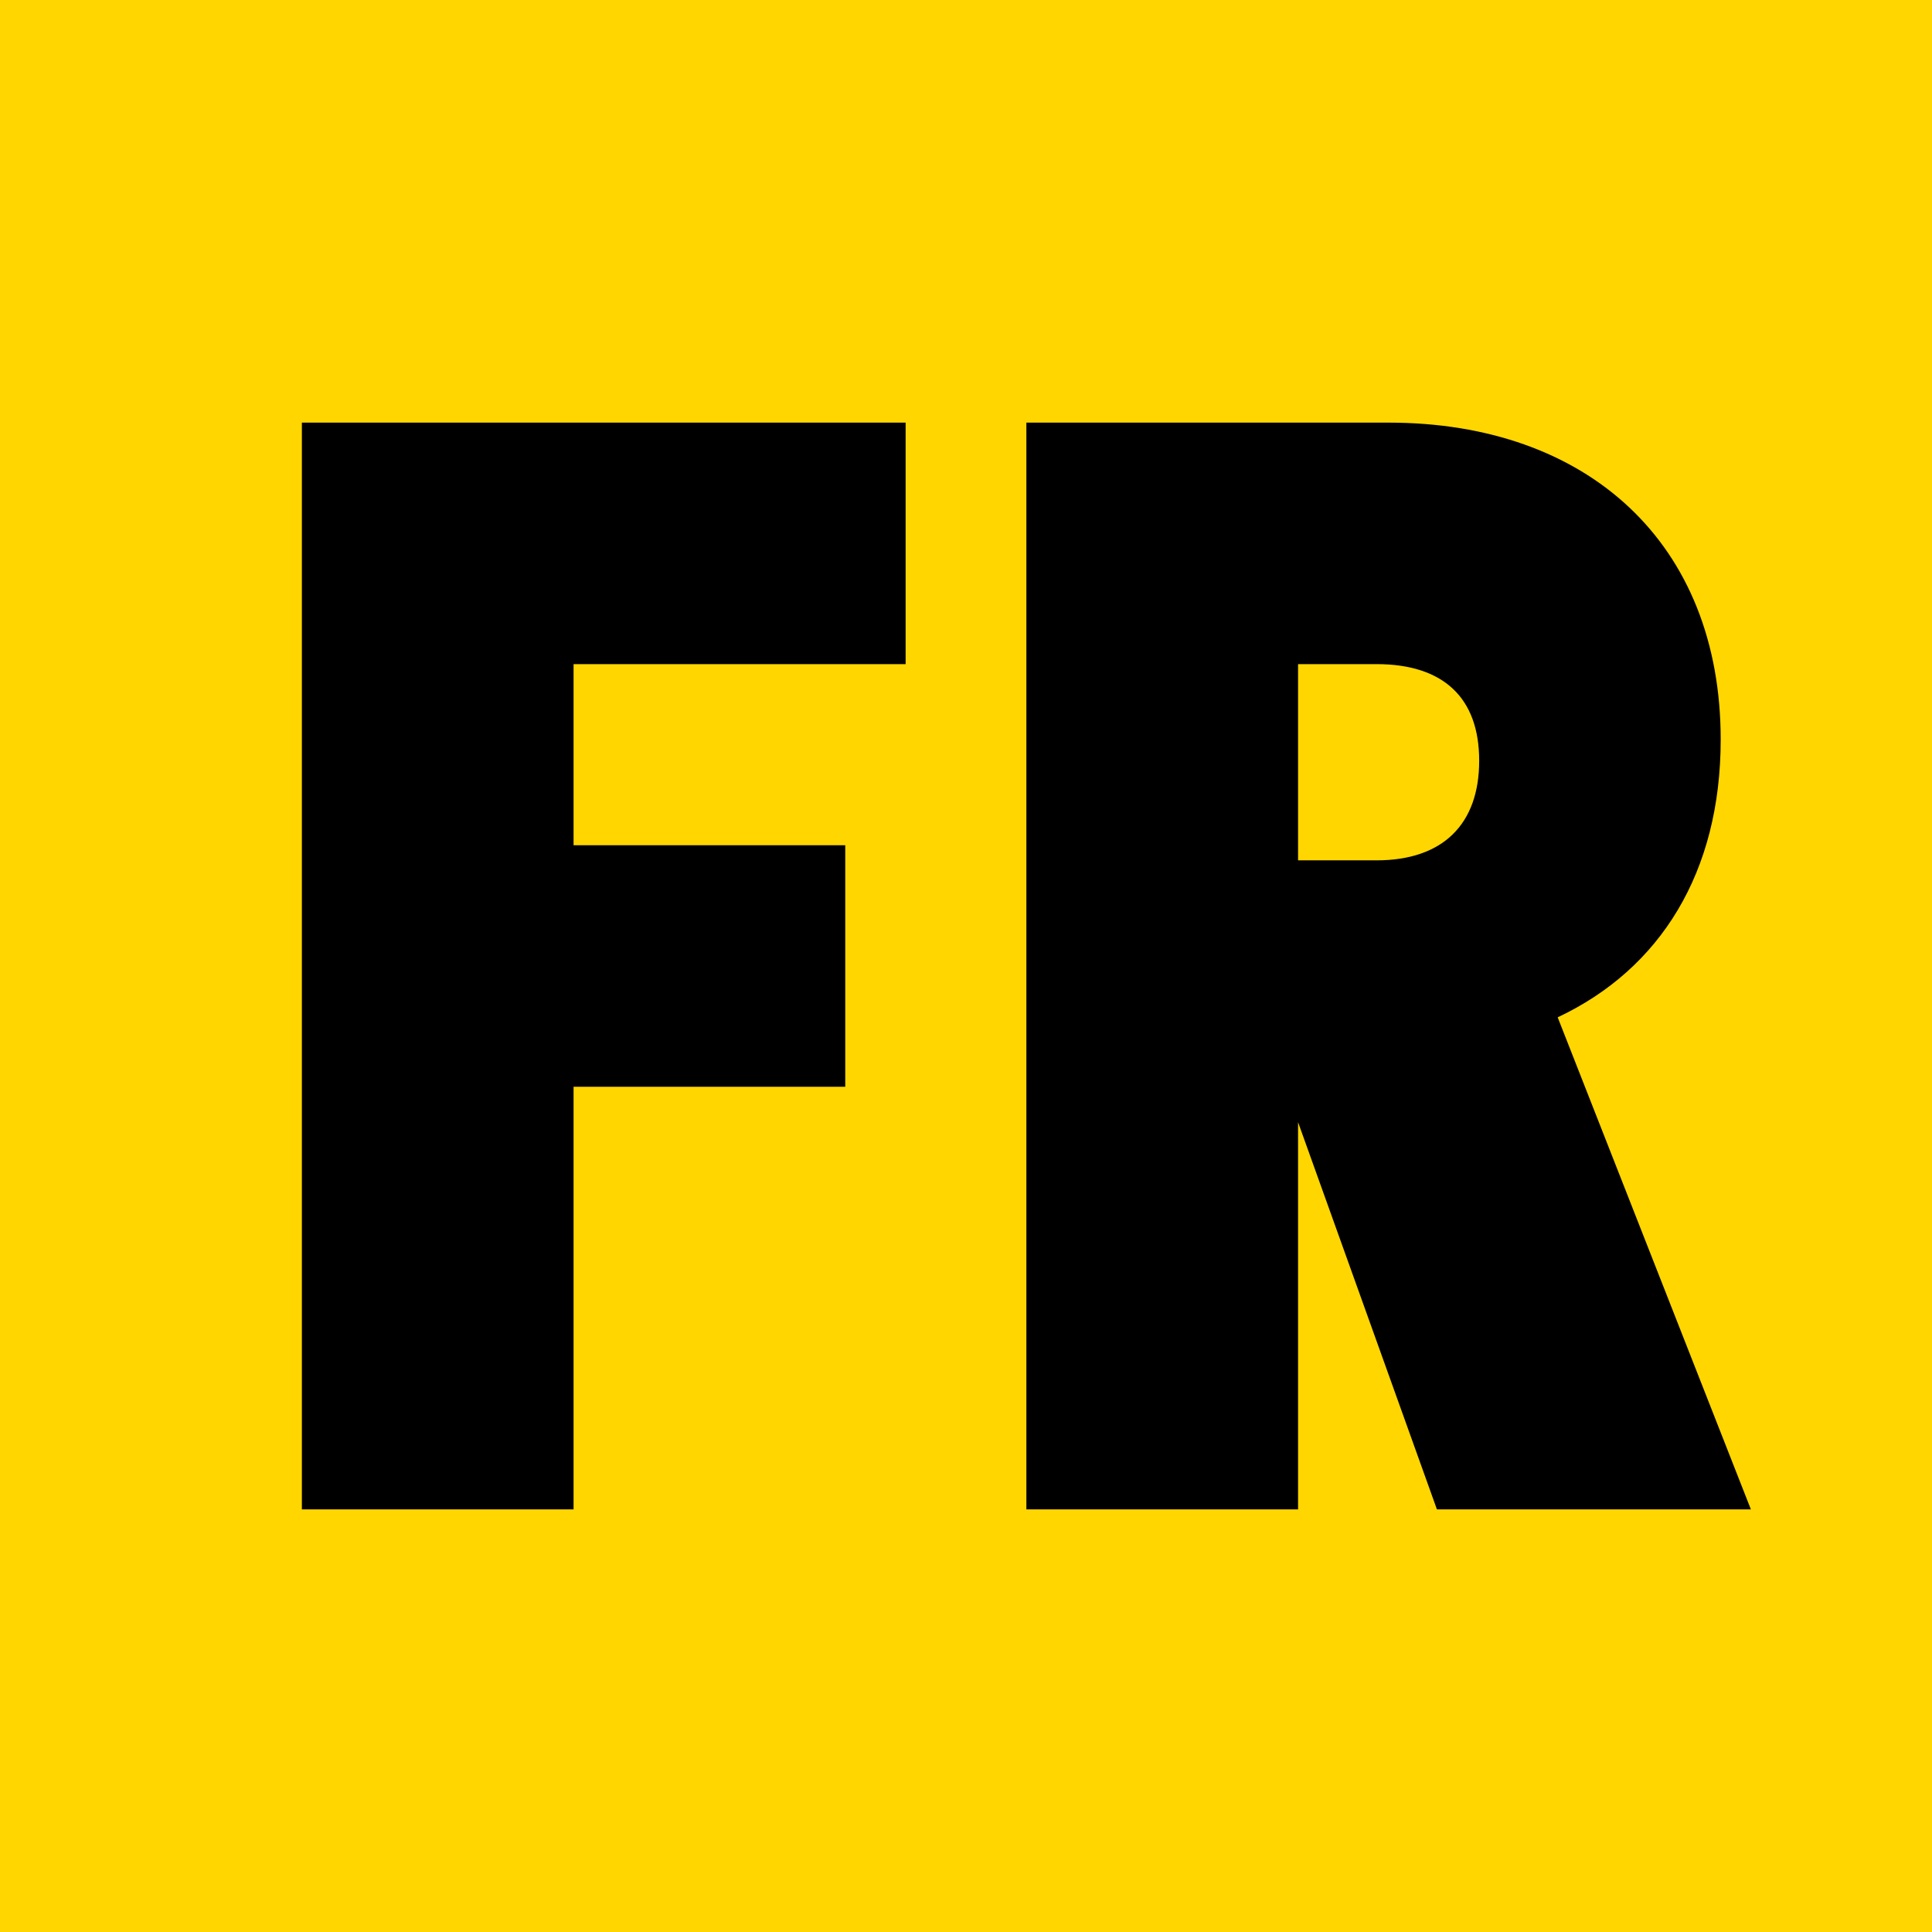
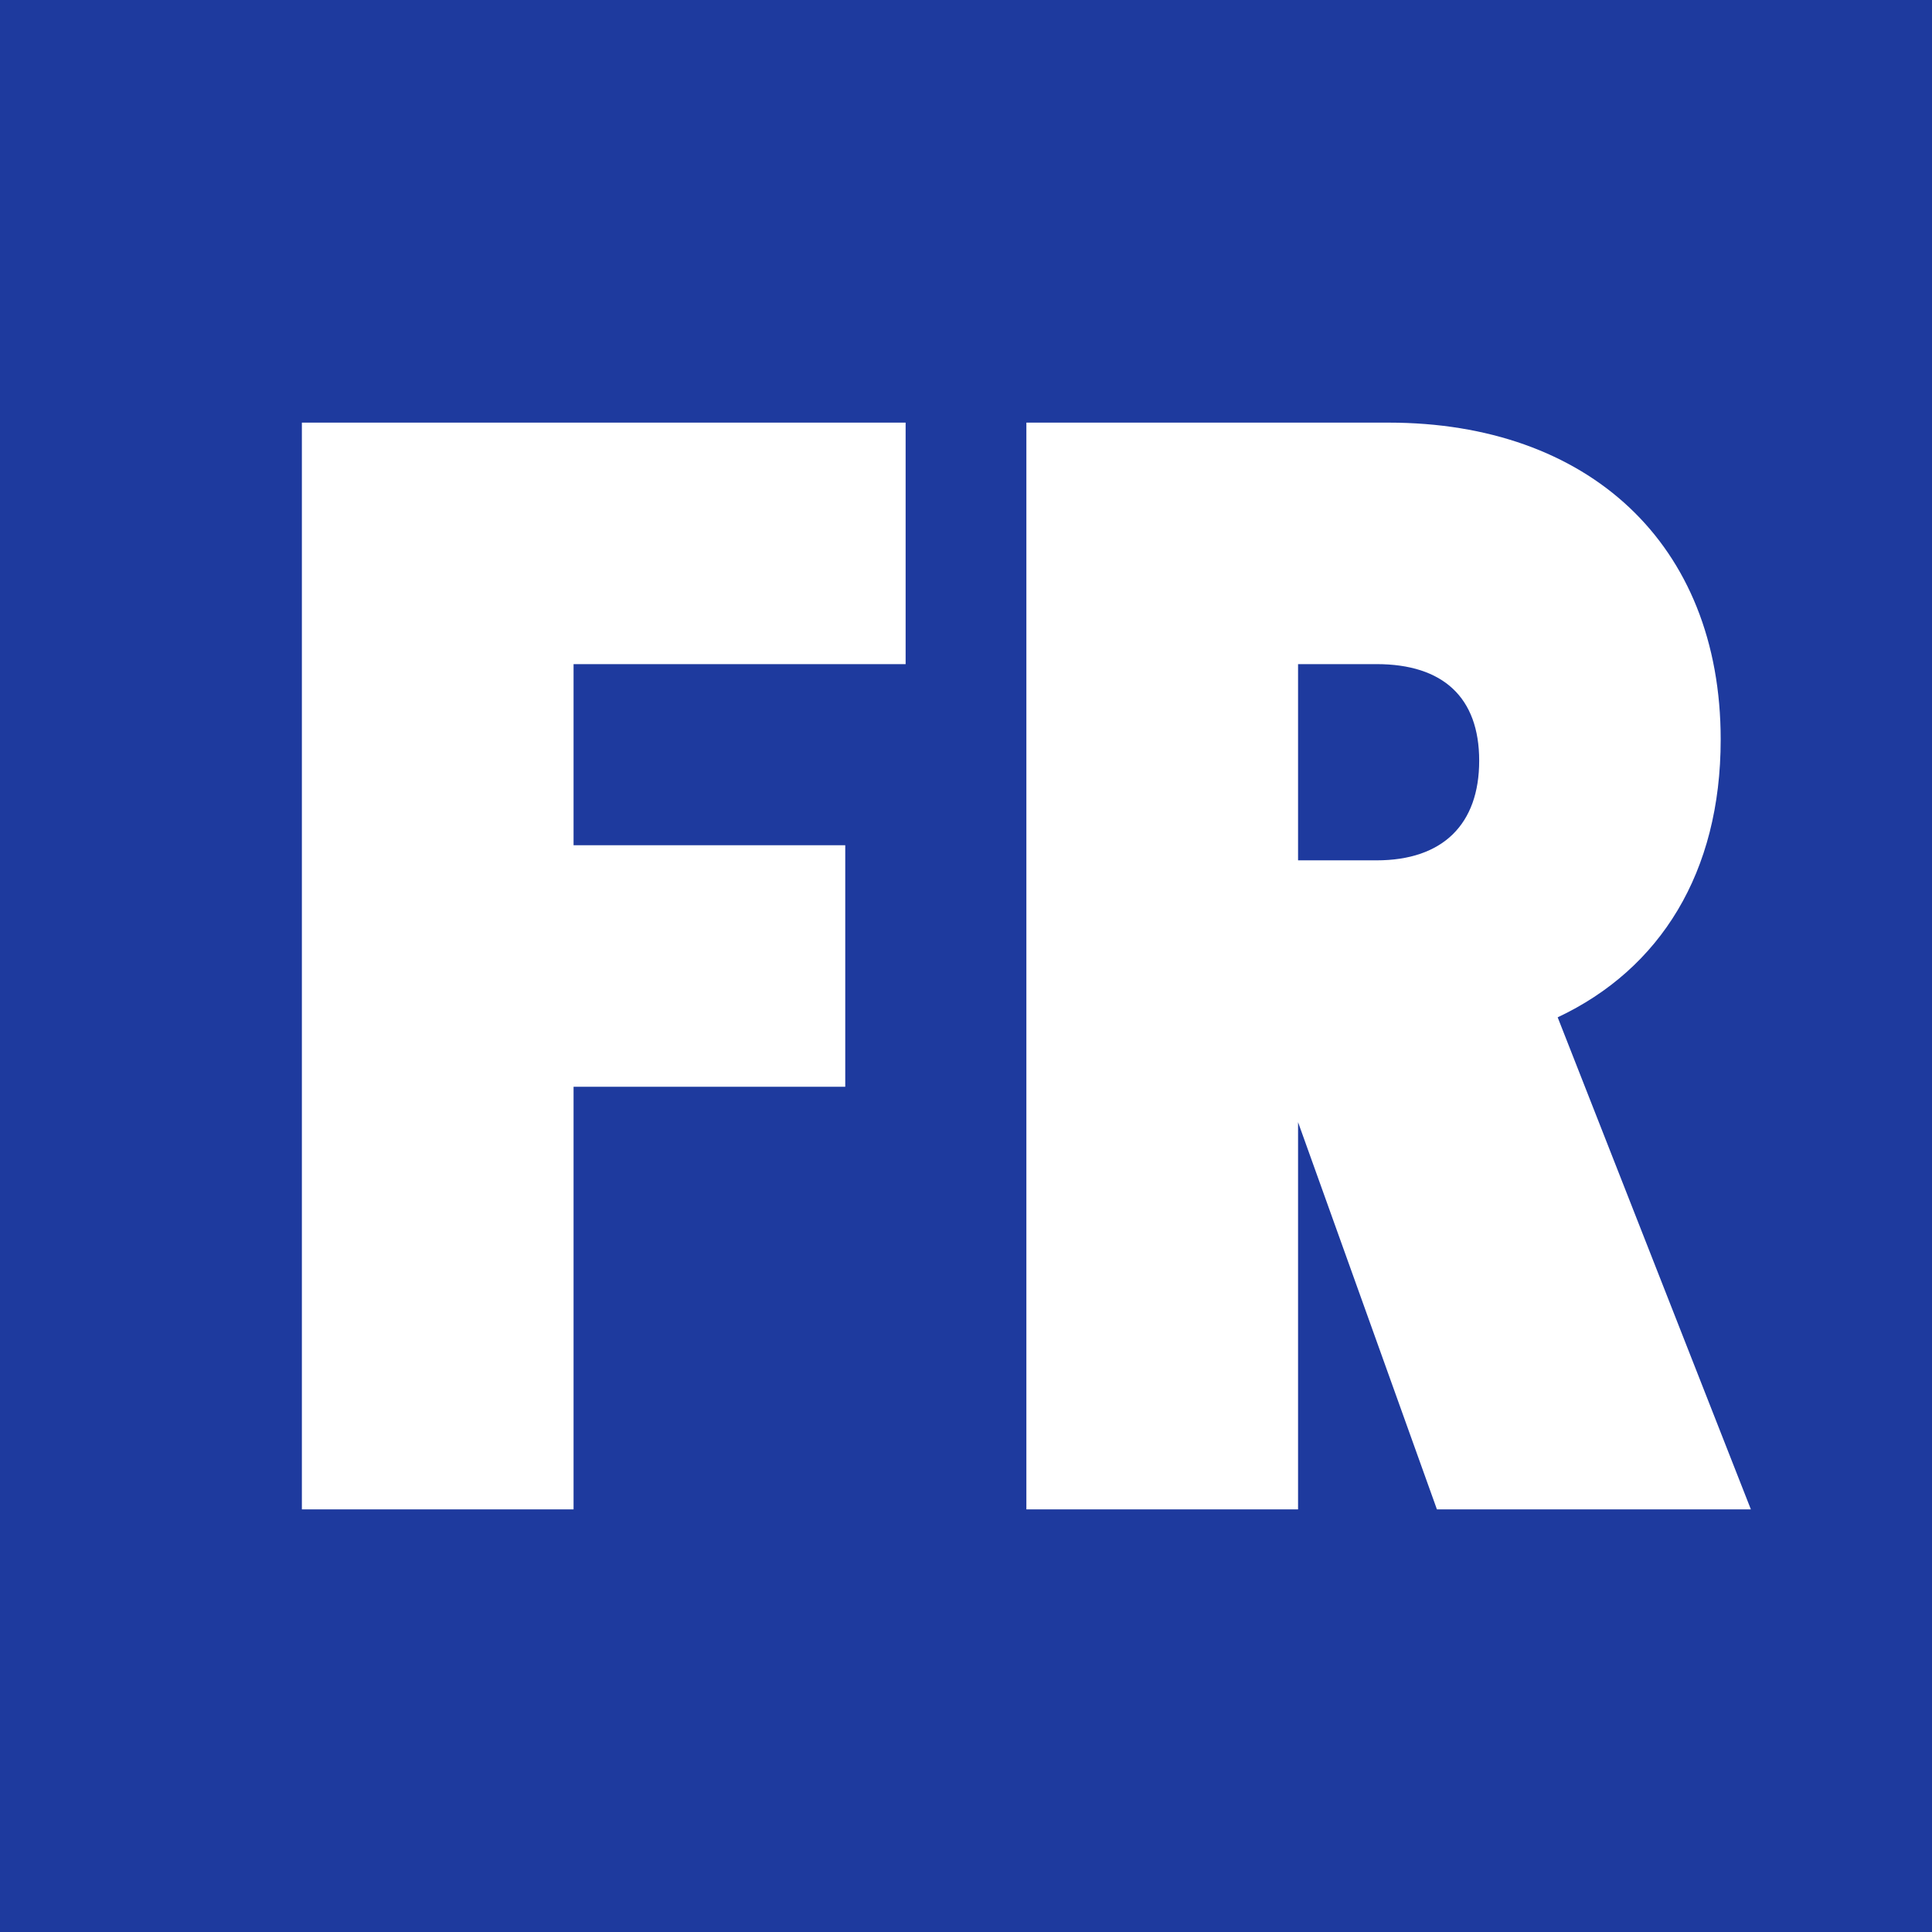
<svg xmlns="http://www.w3.org/2000/svg" viewBox="0 0 64 64">
-   <rect width="64" height="64" fill="#ffd600" />
-   <path d="M10 14h20v8H19v6h9v8h-9v14h-9zM34 14h12c6.6 0 11 4 11 10.500 0 4.400-2 7.600-5.400 9.200L58 50H47.600l-5.200-14.500H43V50h-9zm9 8v6.500h2.600c2.200 0 3.400-1.200 3.400-3.300S47.800 22 45.600 22z" fill="#000" />
+   <rect width="64" height="64" fill="#1e3a9e" />
+   <path d="M10 14h20v8H19v6h9v8h-9v14h-9zM34 14h12c6.6 0 11 4 11 10.500 0 4.400-2 7.600-5.400 9.200L58 50H47.600l-5.200-14.500H43V50h-9zm9 8v6.500h2.600c2.200 0 3.400-1.200 3.400-3.300S47.800 22 45.600 22z" fill="#fff" />
</svg>
